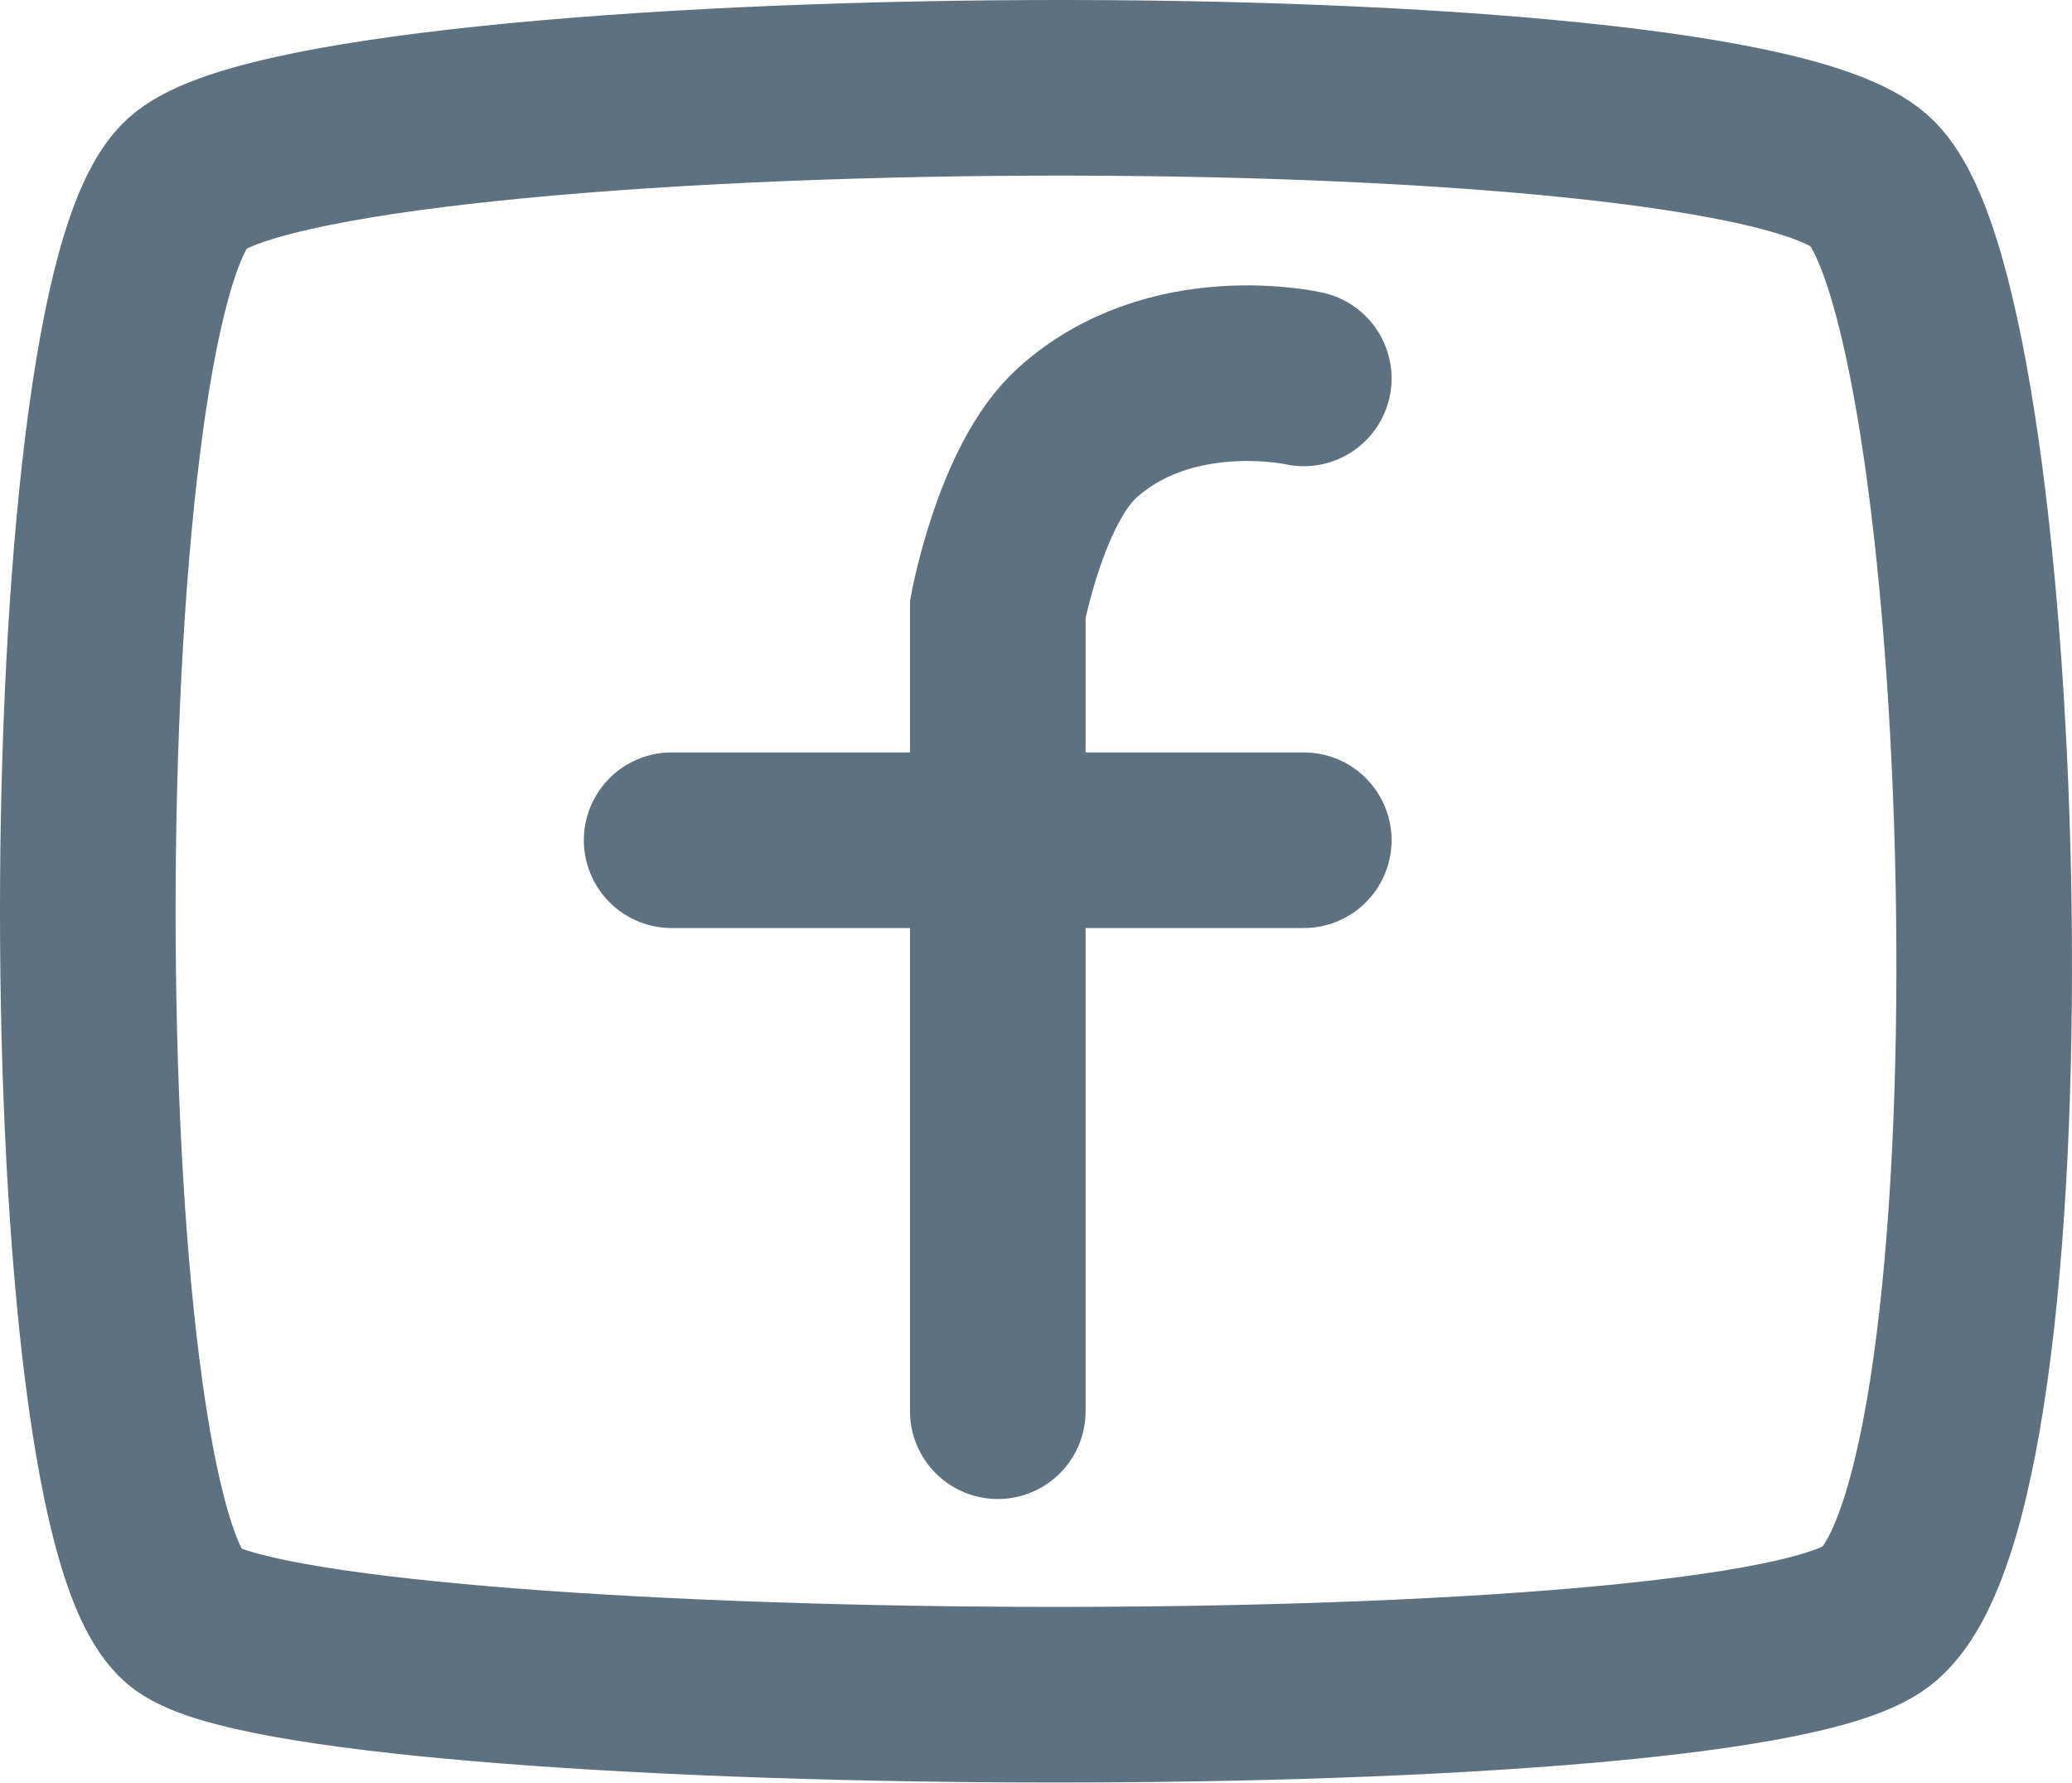
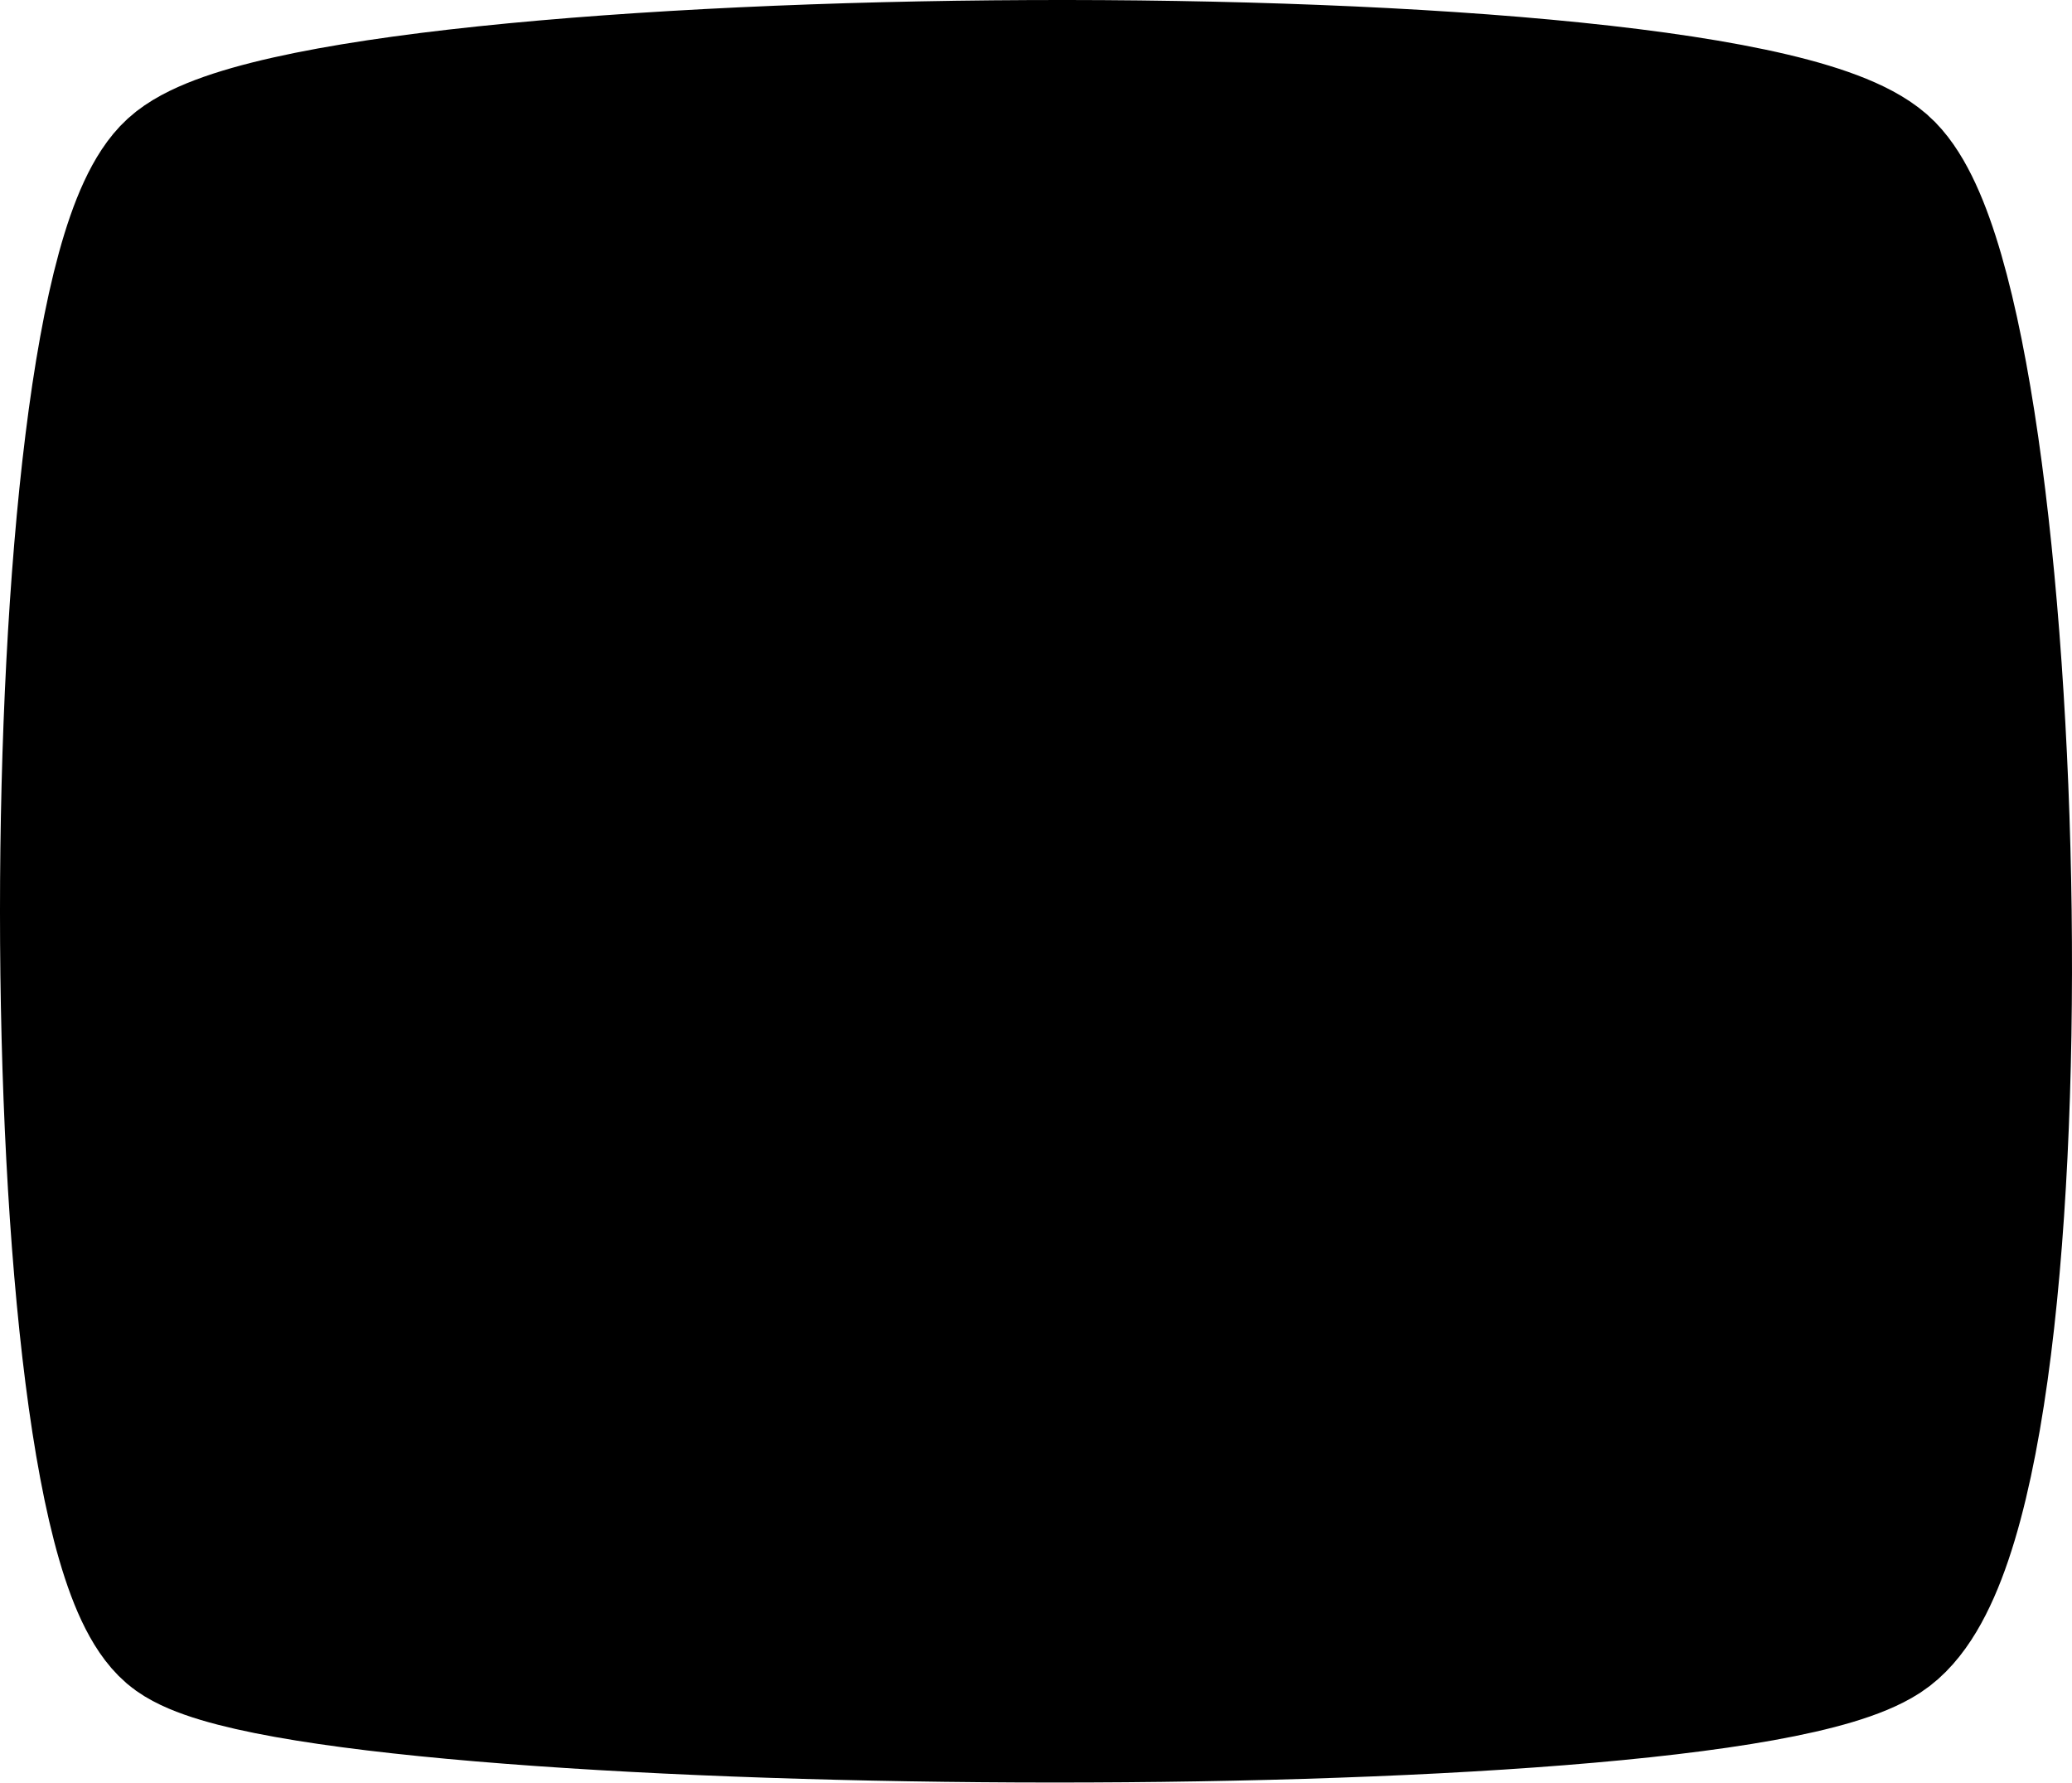
- <svg xmlns="http://www.w3.org/2000/svg" viewBox="0 0 472 406" fill="none">
-   <path d="M42.584 368.79C12.472 347.398 12.472 69.294 42.584 41.79C72.696 14.285 396.403 11.229 426.515 41.79C456.627 72.35 464.155 344.342 426.515 368.79C388.875 393.239 72.696 390.183 42.584 368.79Z" stroke="#5E7181" stroke-width="40" stroke-linecap="round" />
-   <path d="M227.3 321.427V138.727C227.3 138.727 232.603 110.201 245.3 98.677C266.641 79.307 297 86.187 297 86.187M153 191.377L227.3 191.377L297 191.377" stroke="#5E7181" stroke-width="40" stroke-linecap="round" />
+ <svg xmlns="http://www.w3.org/2000/svg" viewBox="0 0 472 406">
+   <path d="M42.584 368.79C12.472 347.398 12.472 69.294 42.584 41.79C72.696 14.285 396.403 11.229 426.515 41.79C456.627 72.35 464.155 344.342 426.515 368.79C388.875 393.239 72.696 390.183 42.584 368.79Z" stroke="currentColor" stroke-width="40" stroke-linecap="round" />
+   <path d="M227.3 321.427V138.727C227.3 138.727 232.603 110.201 245.3 98.677C266.641 79.307 297 86.187 297 86.187M153 191.377L227.3 191.377L297 191.377" stroke="currentColor" stroke-width="40" stroke-linecap="round" />
</svg>
